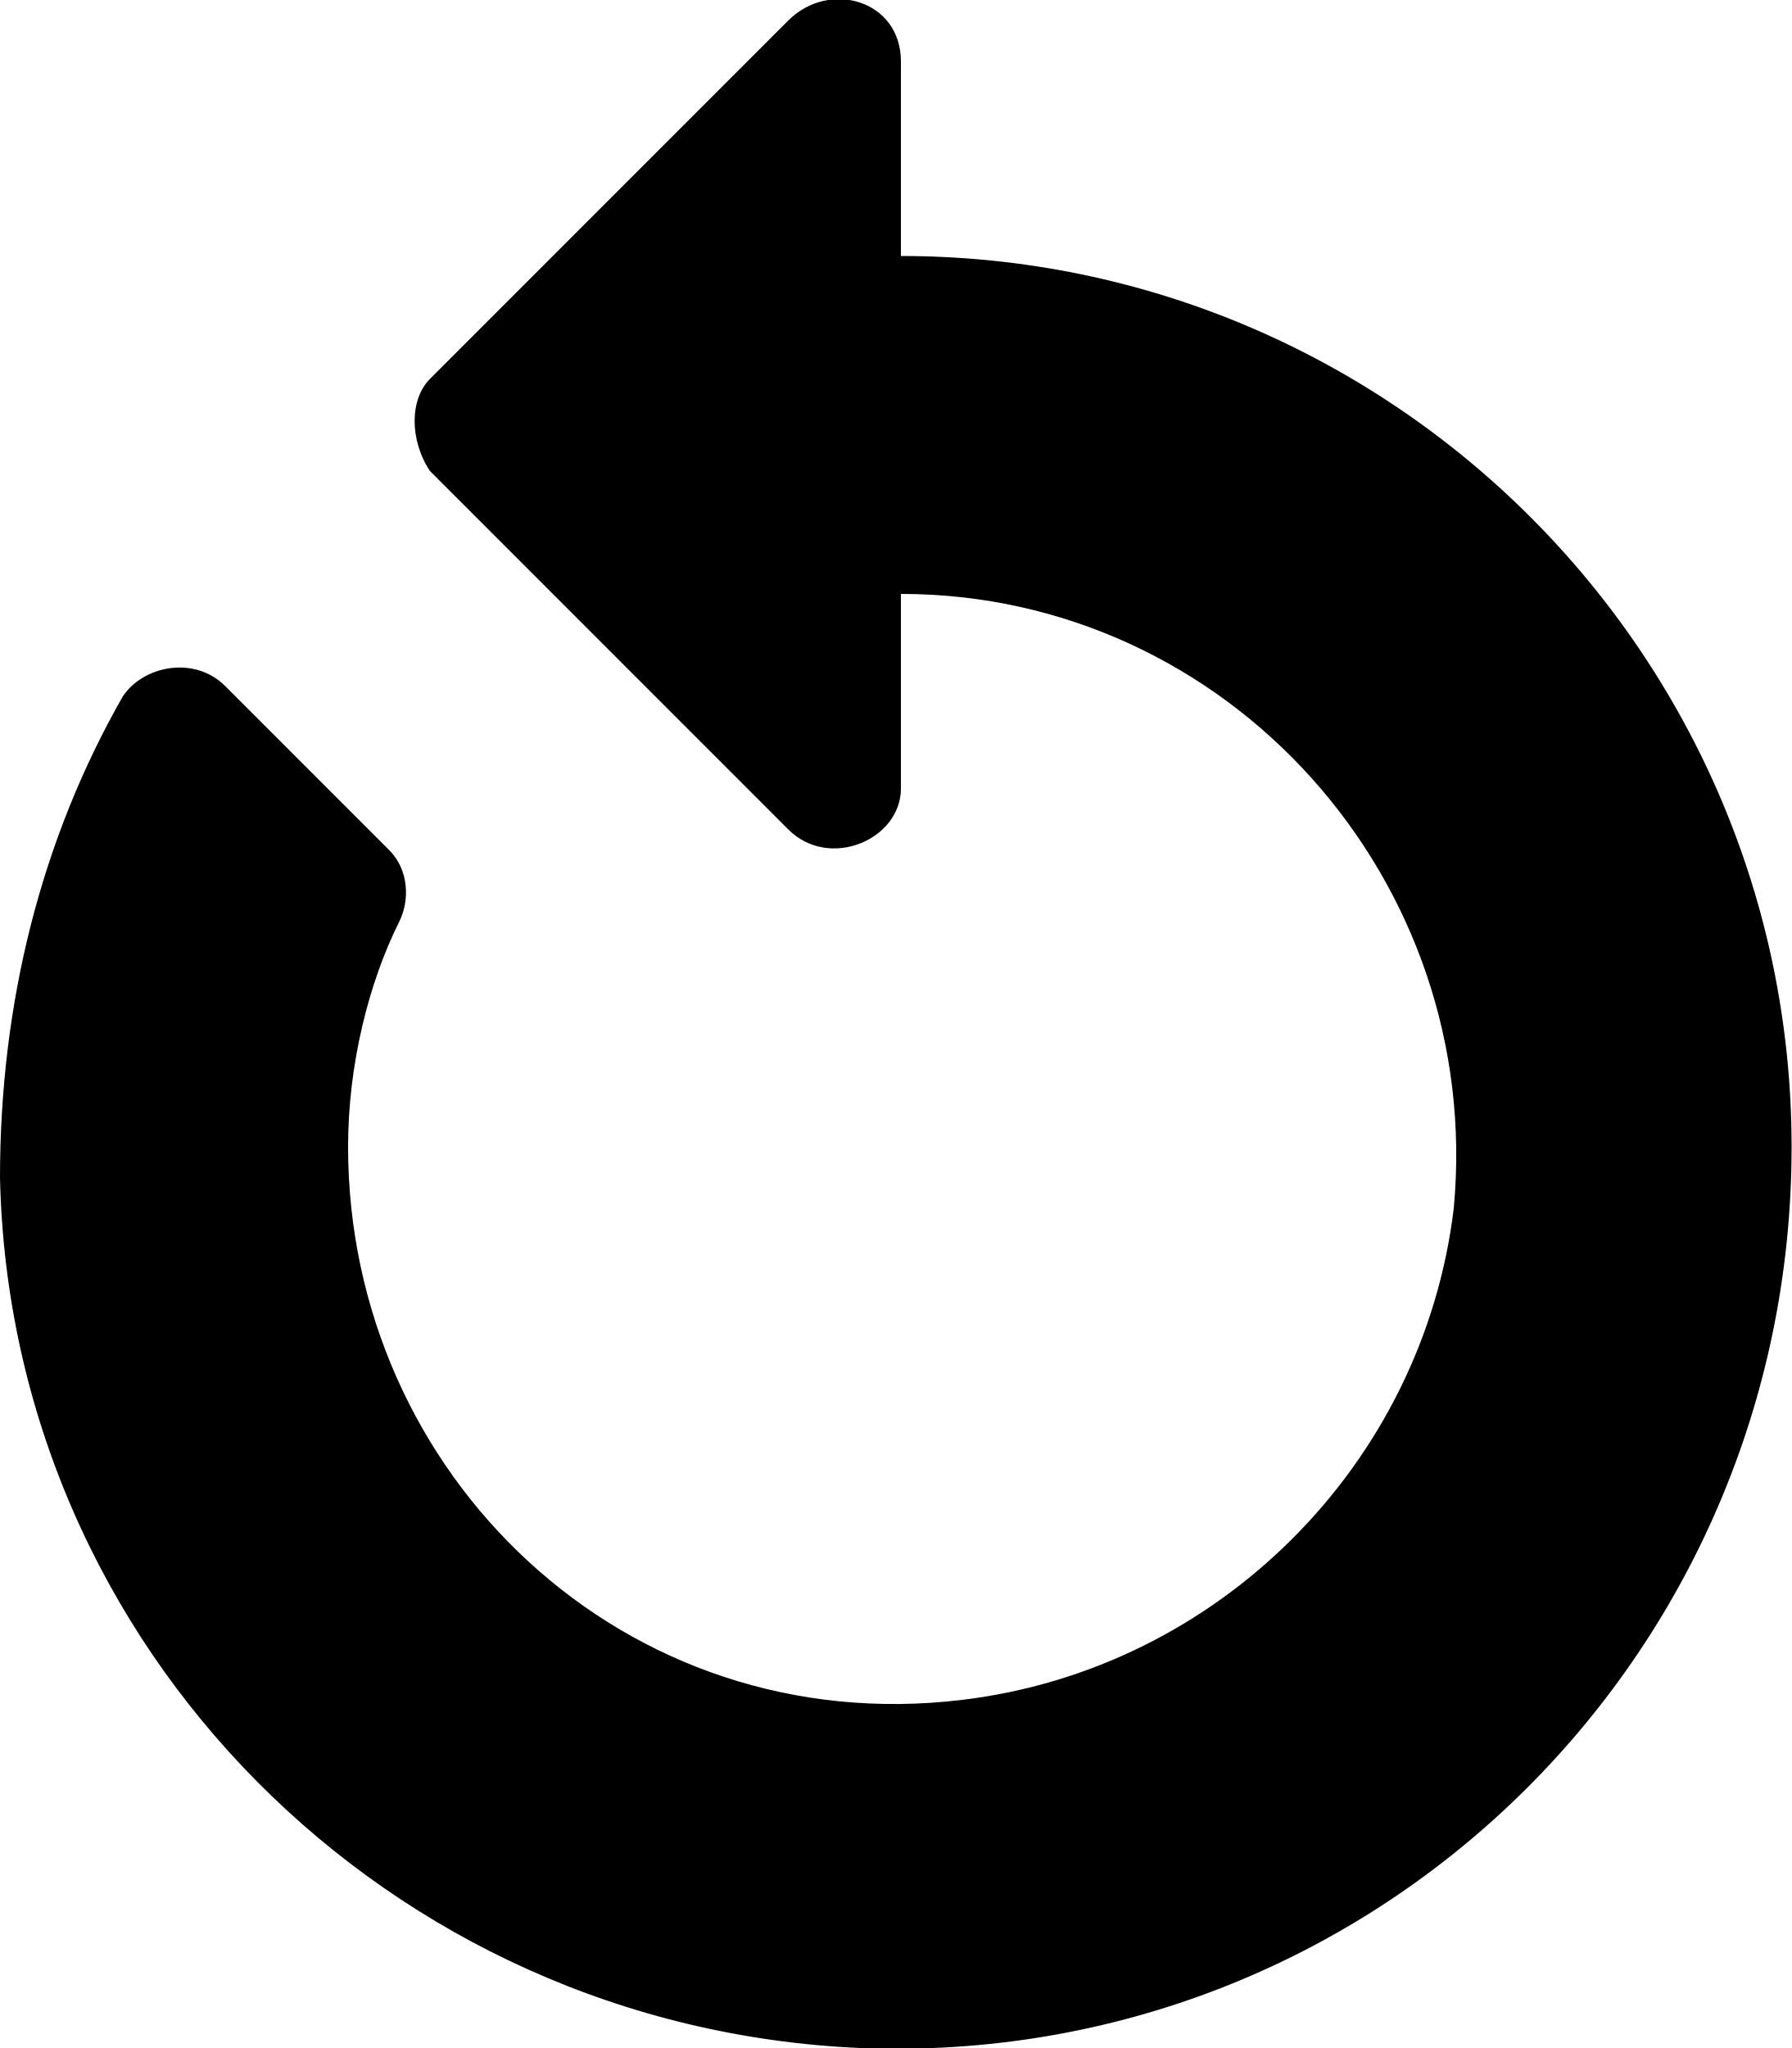
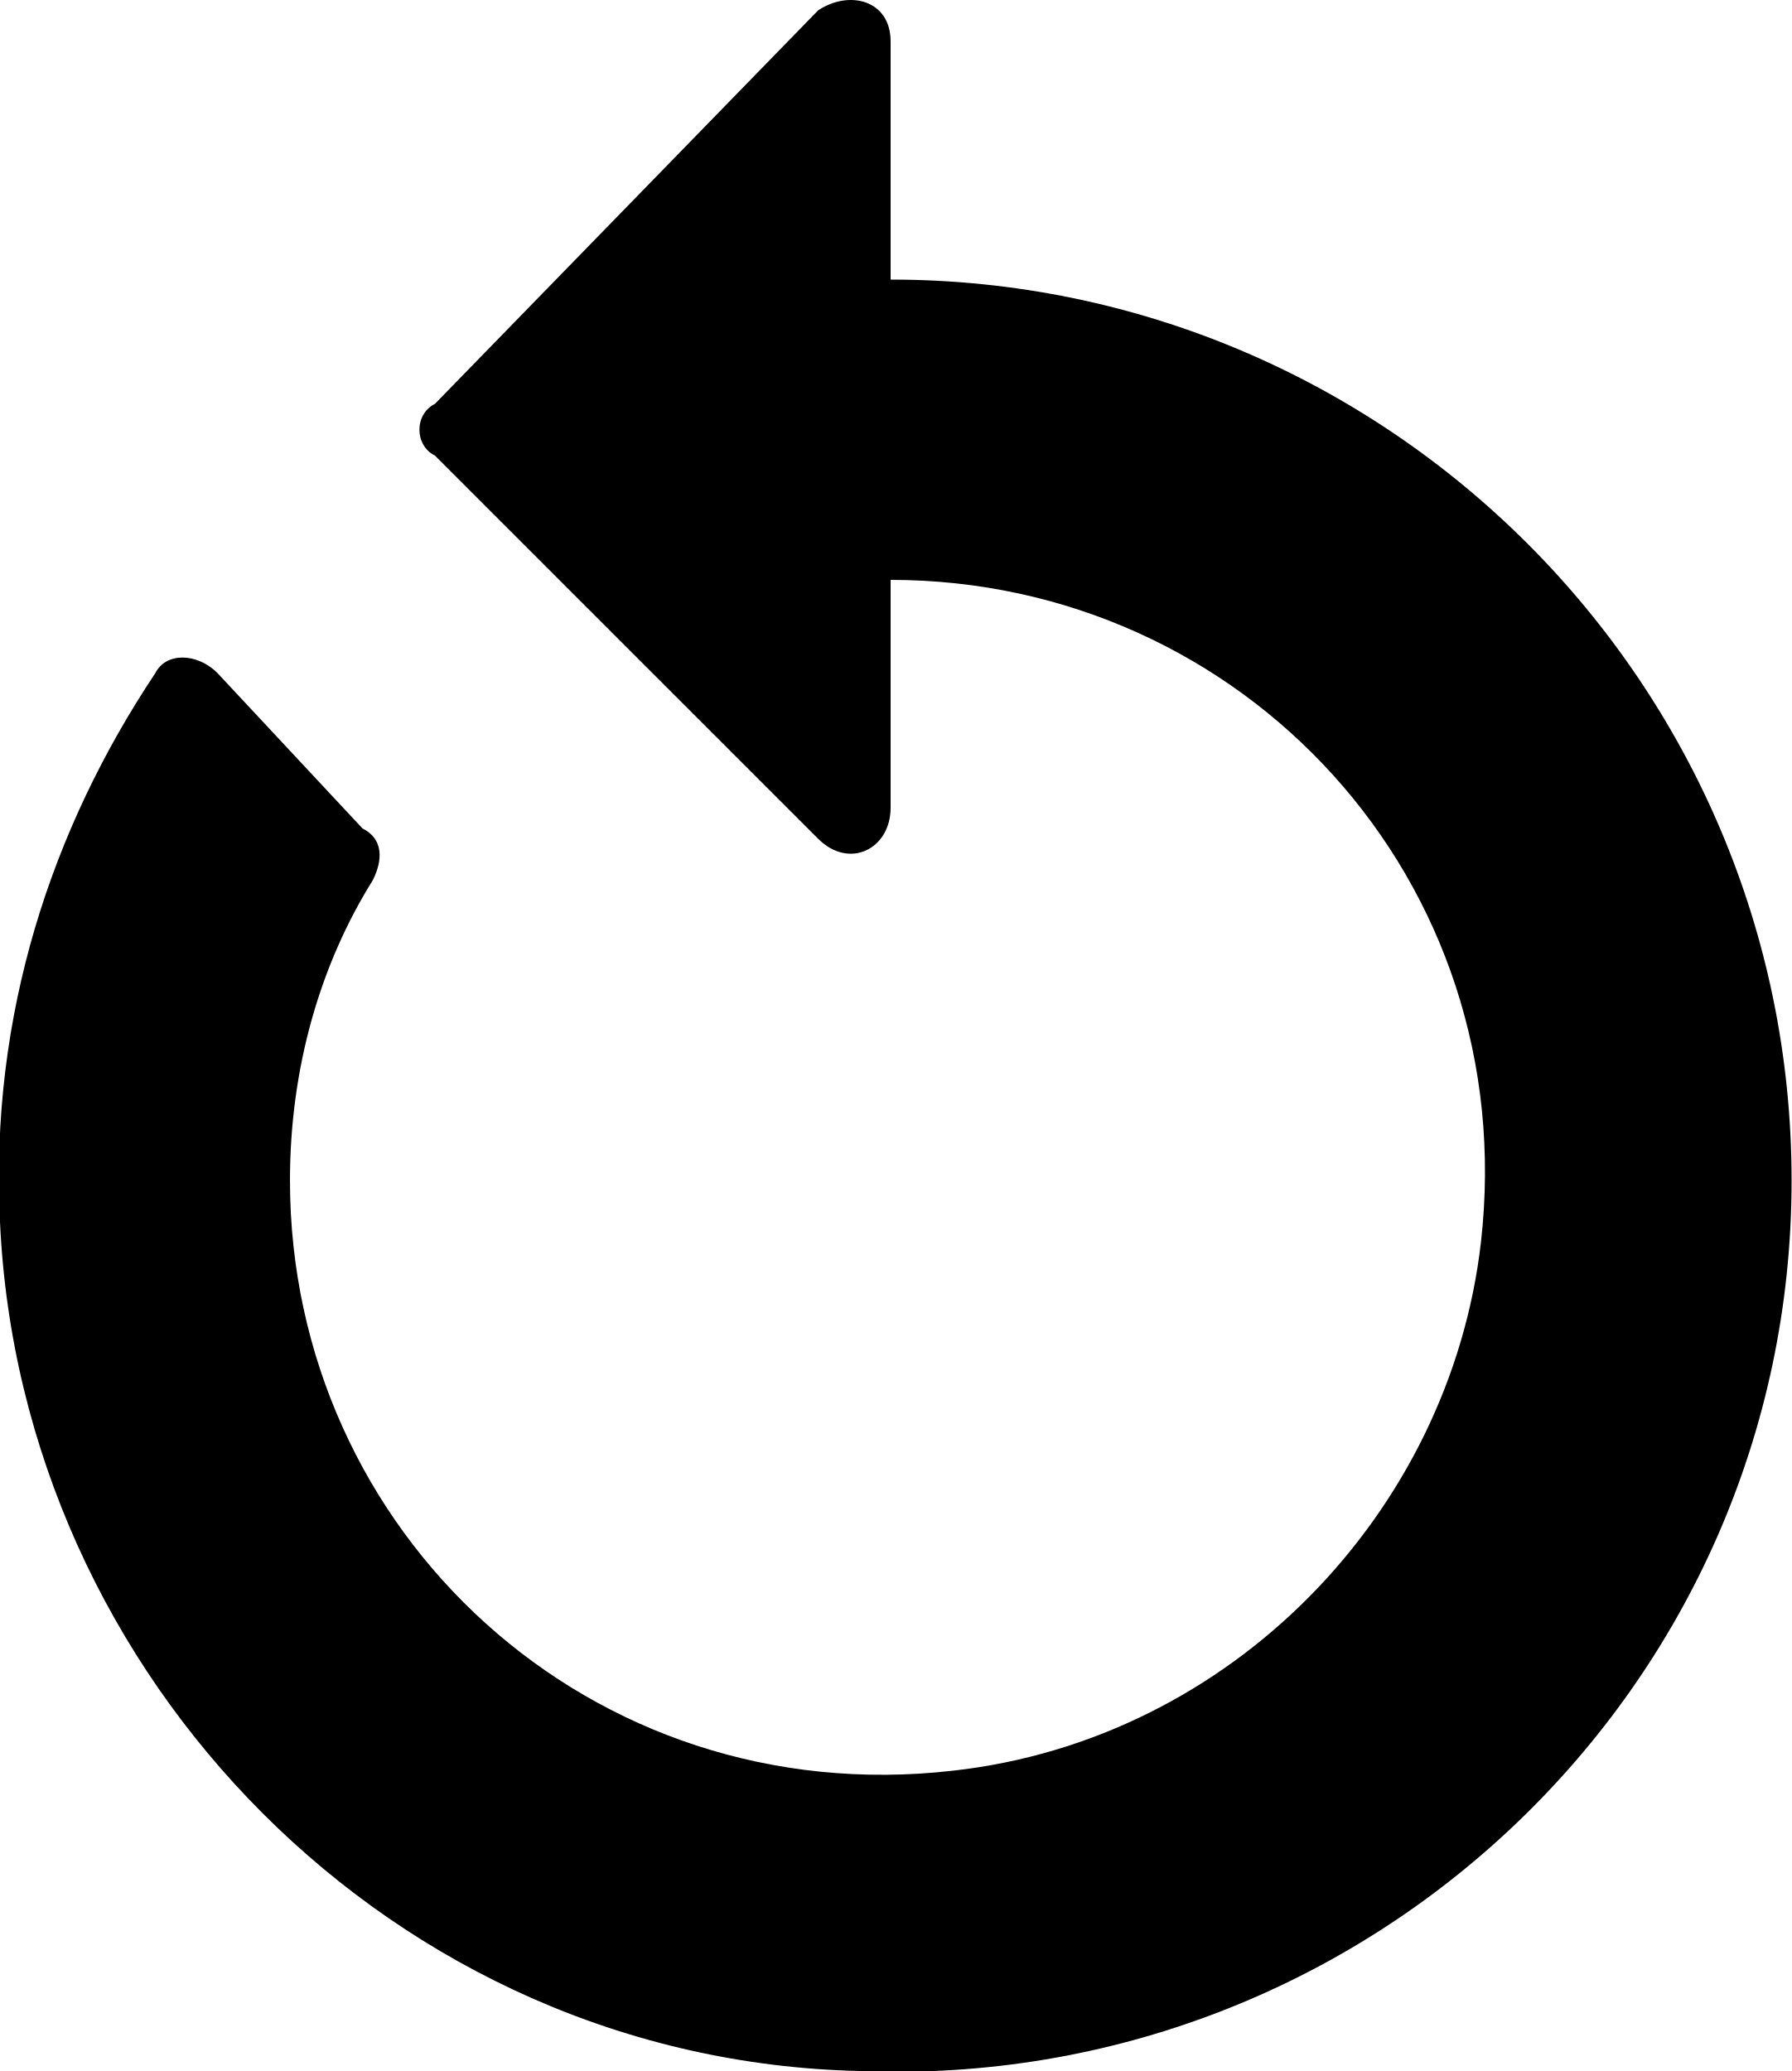
- <svg xmlns="http://www.w3.org/2000/svg" version="1.1" x="0px" y="0px" width="17.5px" height="20px" viewBox="0 0 17.5 20" enable-background="new 0 0 17.5 20" xml:space="preserve">
+ <svg xmlns="http://www.w3.org/2000/svg" version="1.1" x="0px" y="0px" width="17.3px" height="20px" viewBox="0 0 17.3 20" enable-background="new 0 0 17.3 20" xml:space="preserve">
  <defs>
</defs>
-   <path d="M8.8,2.5V0.6c0-0.6-0.7-0.8-1.1-0.4L4.2,3.7C4,3.9,4,4.3,4.2,4.6l3.5,3.5c0.4,0.4,1.1,0.1,1.1-0.4V5.8c3.2,0,5.7,2.8,5.4,6  c-0.3,2.5-2.3,4.5-4.8,4.8c-3.3,0.4-6-2.2-6-5.4c0-0.8,0.2-1.6,0.5-2.2c0.1-0.2,0.1-0.5-0.1-0.7L2.2,6.7c-0.3-0.3-0.8-0.2-1,0.1  C0.4,8.2,0,9.8,0,11.5c0.1,4.6,3.8,8.3,8.4,8.5c5,0.2,9.1-3.8,9.1-8.8C17.5,6.4,13.6,2.5,8.8,2.5z" />
+   <path d="M8.6,2.7V0.4c0-0.4-0.4-0.5-0.7-0.3L4.2,3.9C4,4,4,4.3,4.2,4.4l3.7,3.7c0.3,0.3,0.7,0.1,0.7-0.3V5.6c3.4,0,6.1,2.9,5.7,6.4  c-0.3,2.6-2.4,4.8-5.1,5.1c-3.5,0.4-6.4-2.3-6.4-5.7c0-1.1,0.3-2.1,0.8-2.9c0.1-0.2,0.1-0.4-0.1-0.5L2.1,6.5  C1.9,6.3,1.6,6.3,1.5,6.5C0.5,8-0.1,9.8,0,11.8c0.2,4.4,3.8,8.1,8.3,8.2c4.9,0.2,9-3.7,9-8.6C17.3,6.6,13.4,2.7,8.6,2.7z" />
</svg>
